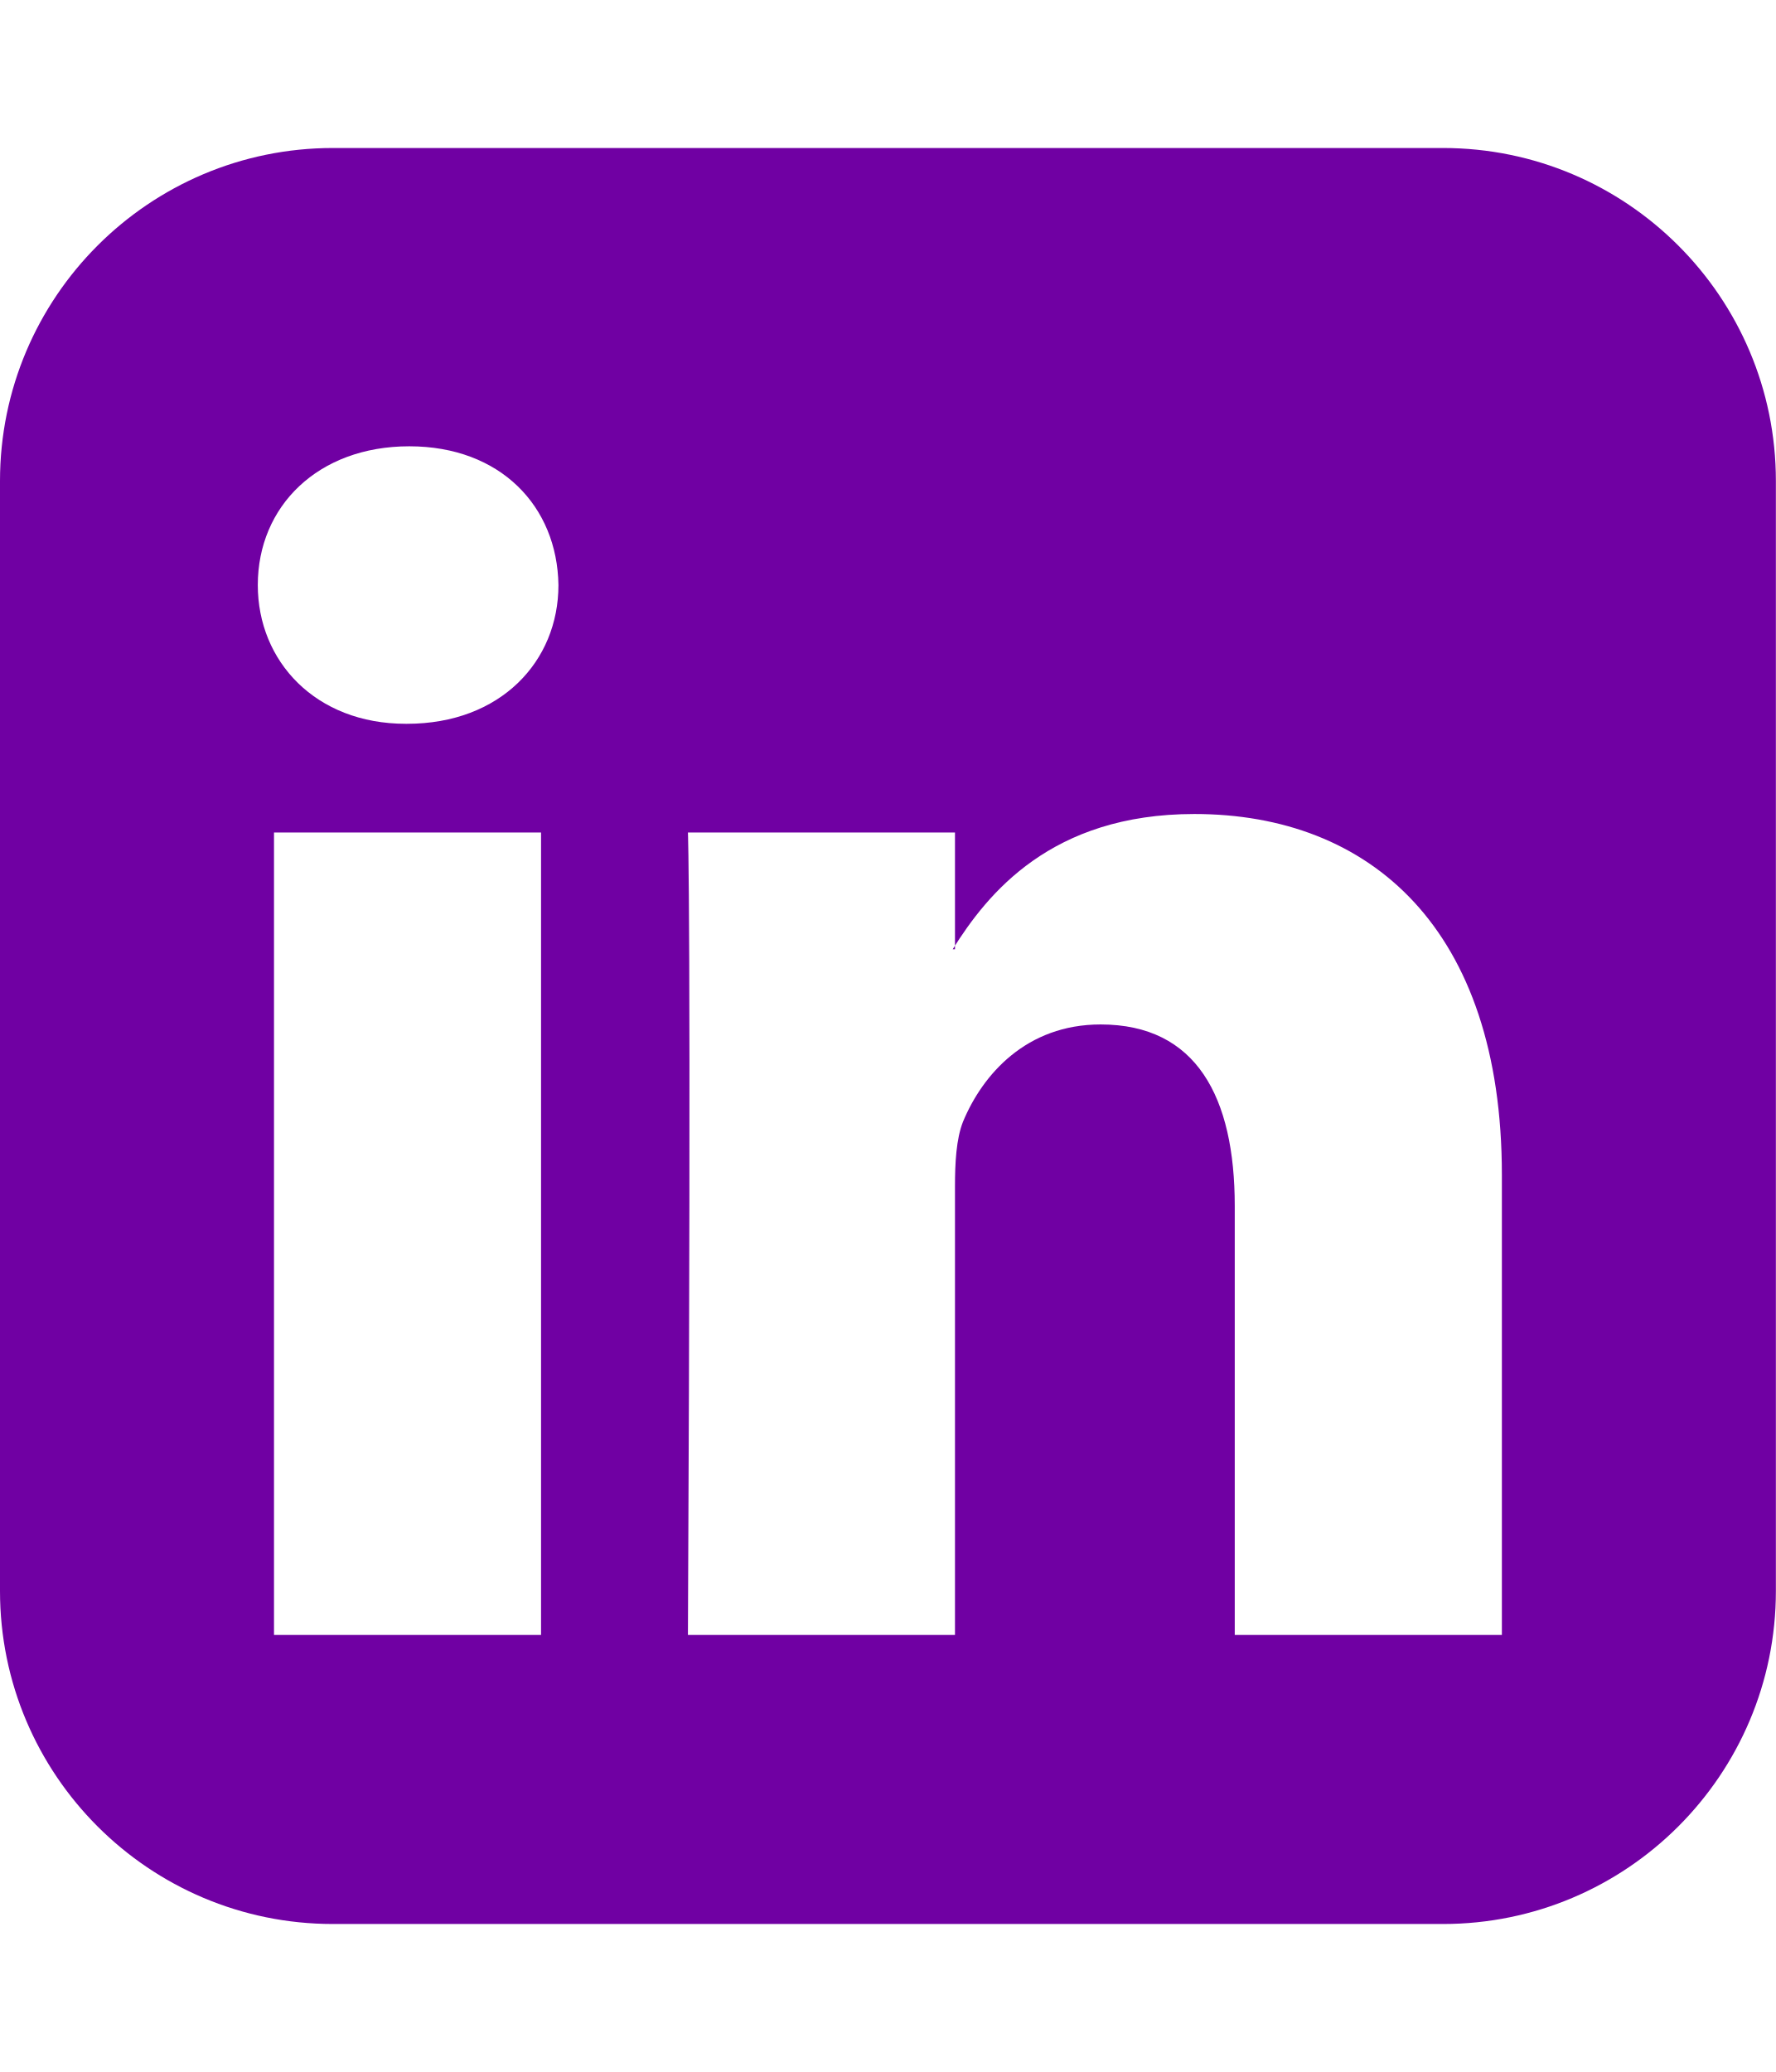
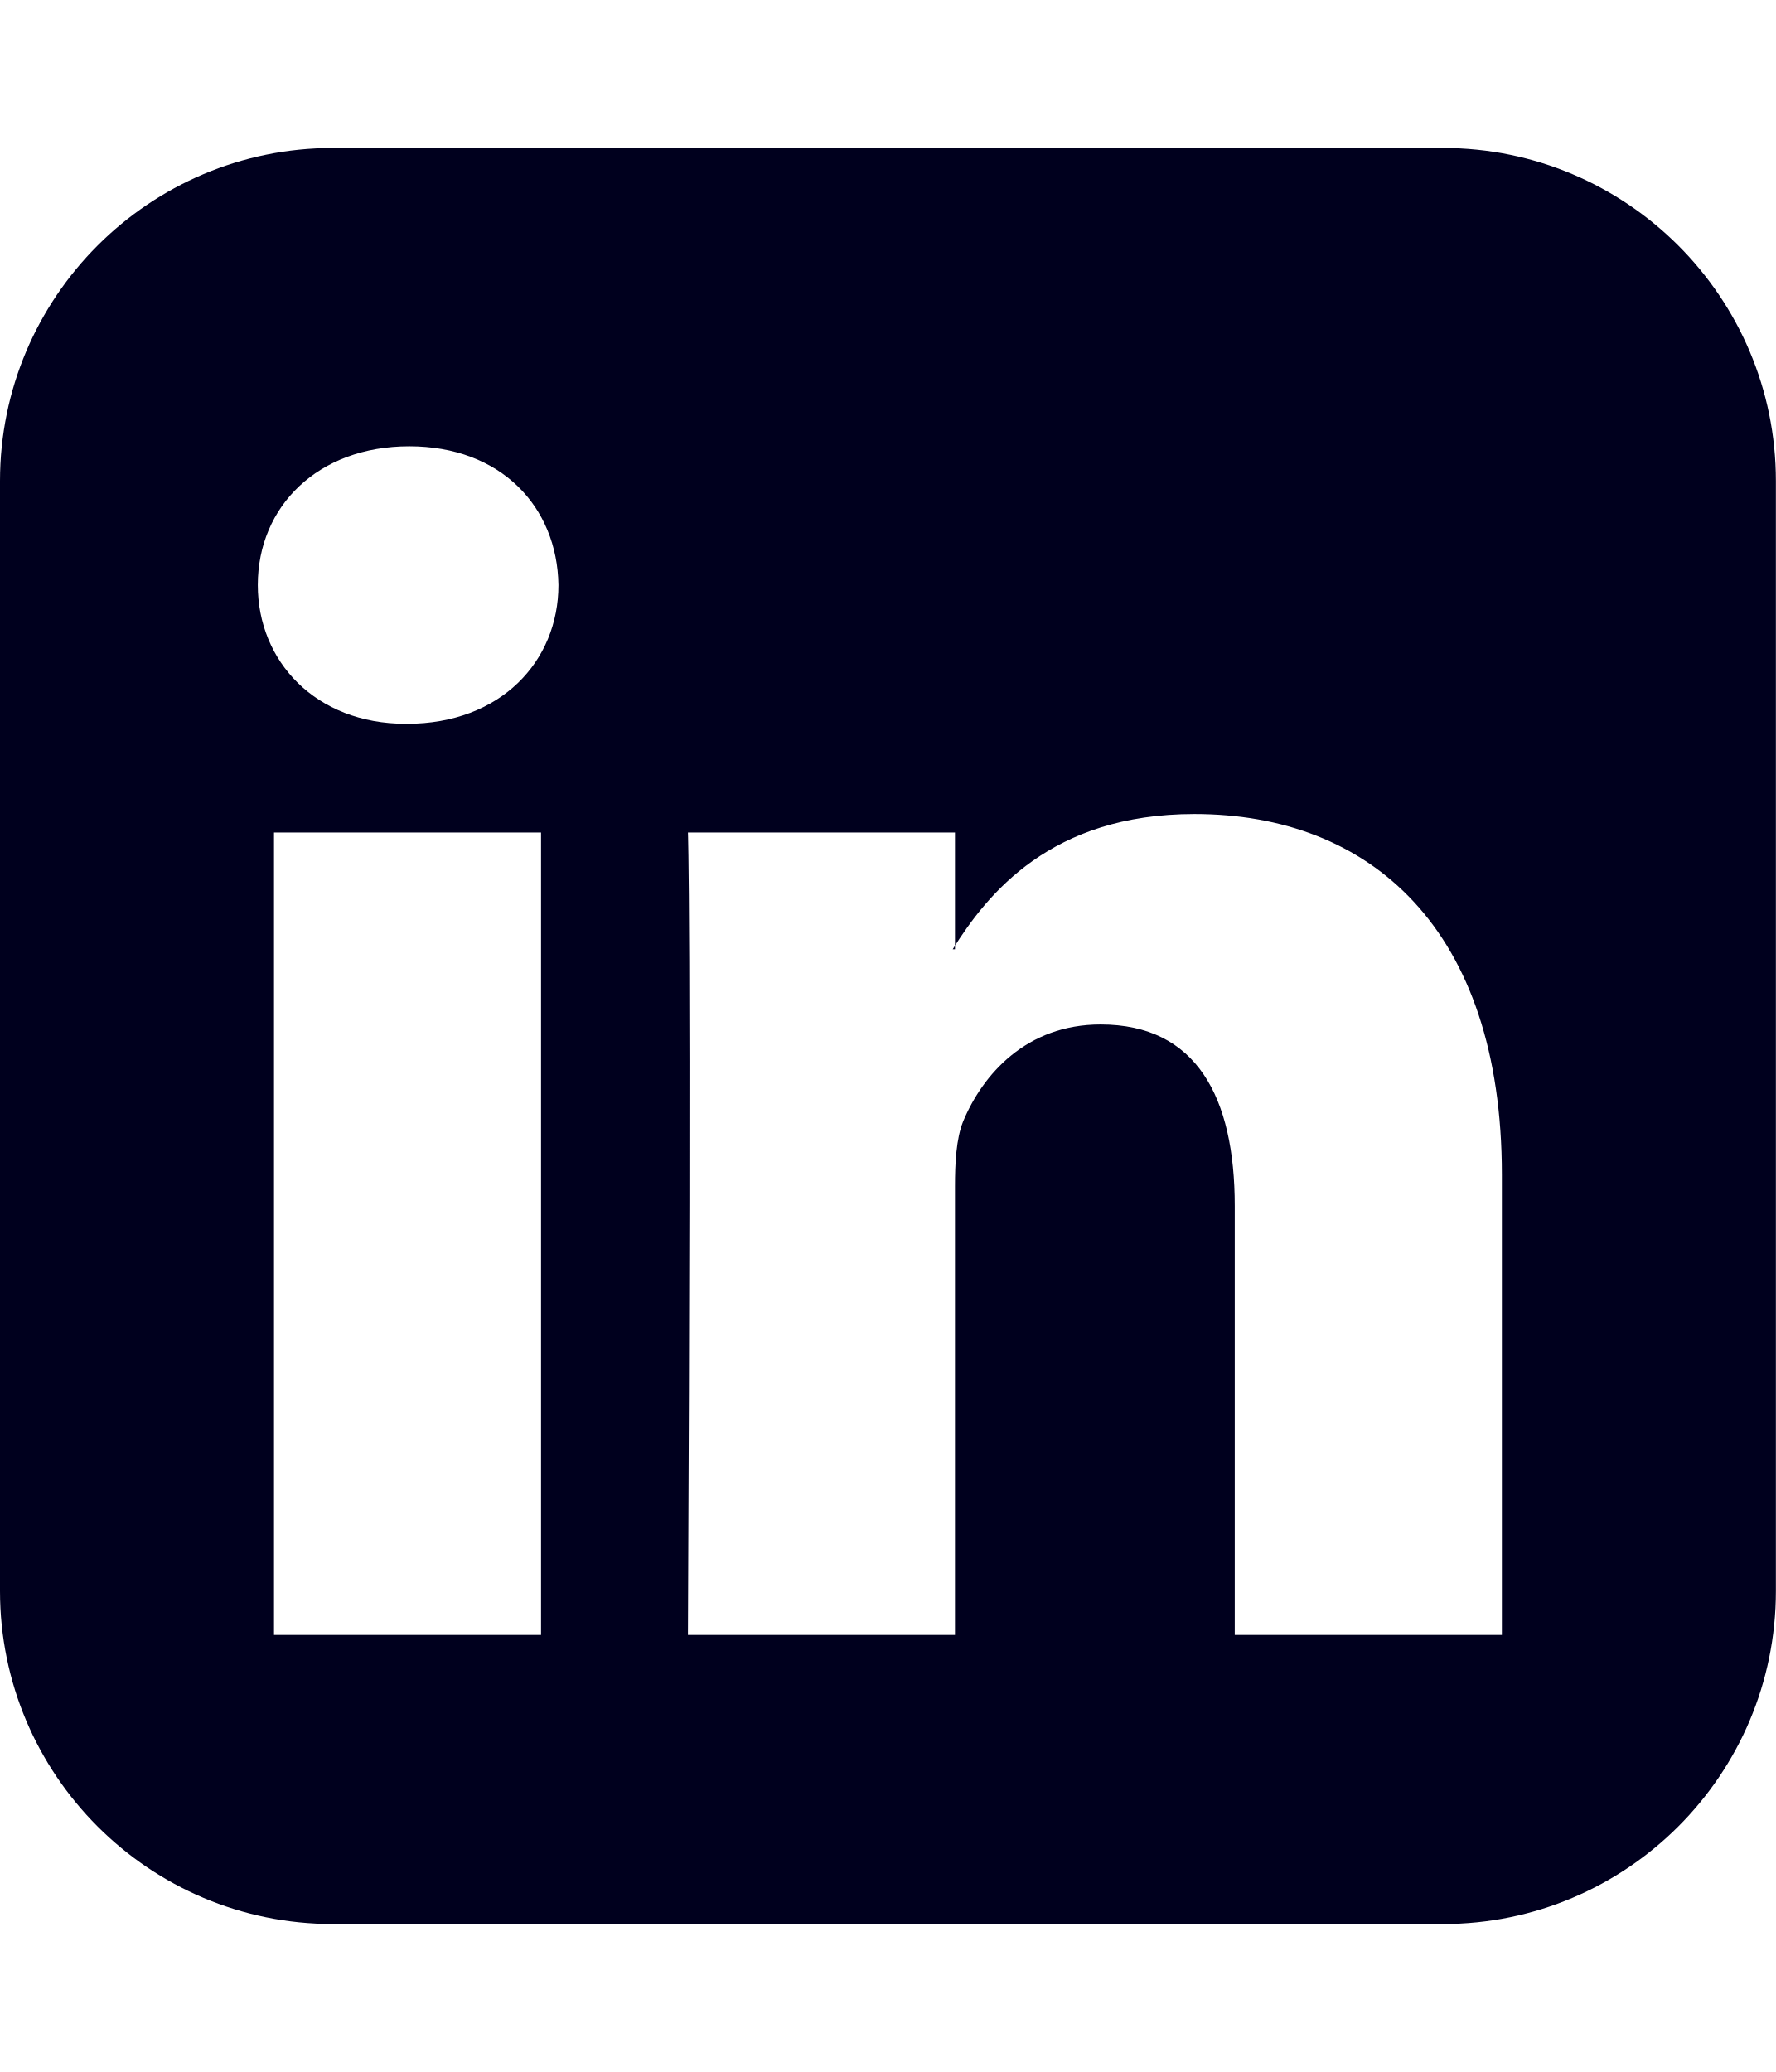
- <svg xmlns="http://www.w3.org/2000/svg" version="1.1" width="24" height="28" viewBox="0 0 24 28" fill="#7000A3">
+ <svg xmlns="http://www.w3.org/2000/svg" version="1.1" width="24" height="28" viewBox="0 0 24 28" fill="#00001E">
  <path d="M3.703 22.094h3.609v-10.844h-3.609v10.844zM7.547 7.906c-0.016-1.062-0.781-1.875-2.016-1.875s-2.047 0.812-2.047 1.875c0 1.031 0.781 1.875 2 1.875h0.016c1.266 0 2.047-0.844 2.047-1.875zM16.688 22.094h3.609v-6.219c0-3.328-1.781-4.875-4.156-4.875-1.937 0-2.797 1.078-3.266 1.828h0.031v-1.578h-3.609s0.047 1.016 0 10.844v0h3.609v-6.062c0-0.313 0.016-0.641 0.109-0.875 0.266-0.641 0.859-1.313 1.859-1.313 1.297 0 1.813 0.984 1.813 2.453v5.797zM24 6.5v15c0 2.484-2.016 4.5-4.5 4.5h-15c-2.484 0-4.5-2.016-4.5-4.5v-15c0-2.484 2.016-4.5 4.5-4.5h15c2.484 0 4.5 2.016 4.5 4.5z" />
</svg>
